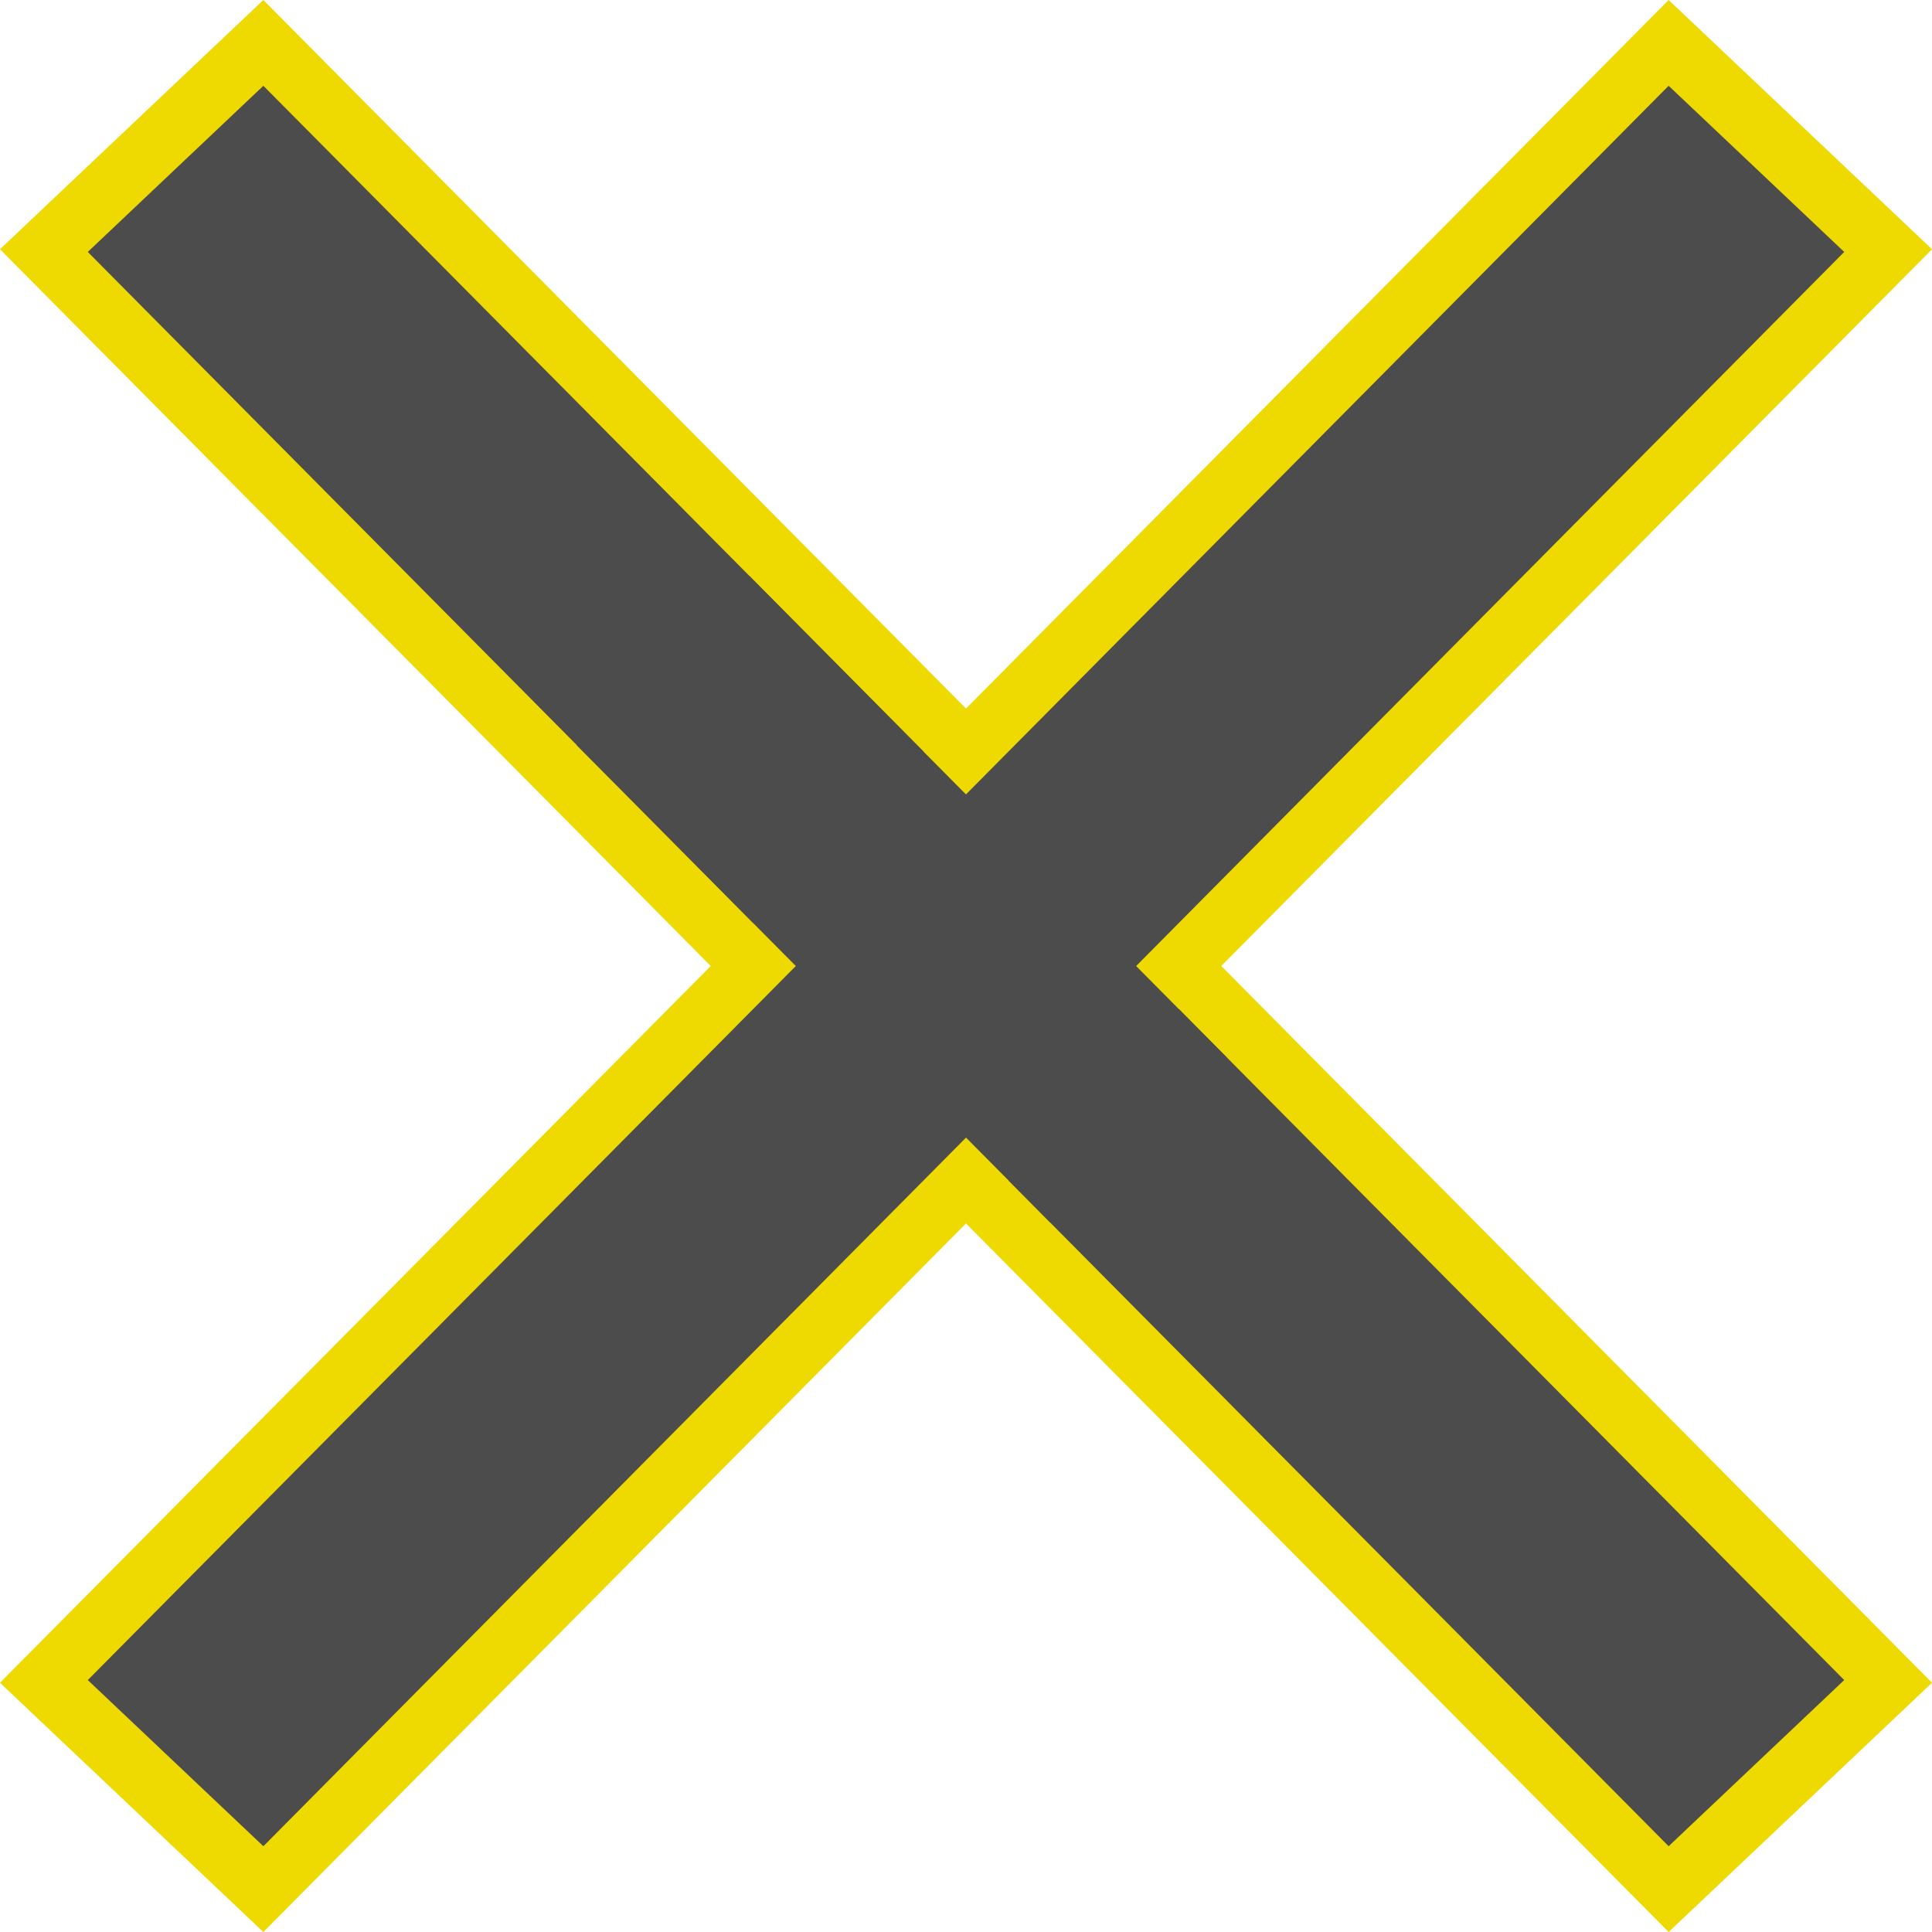
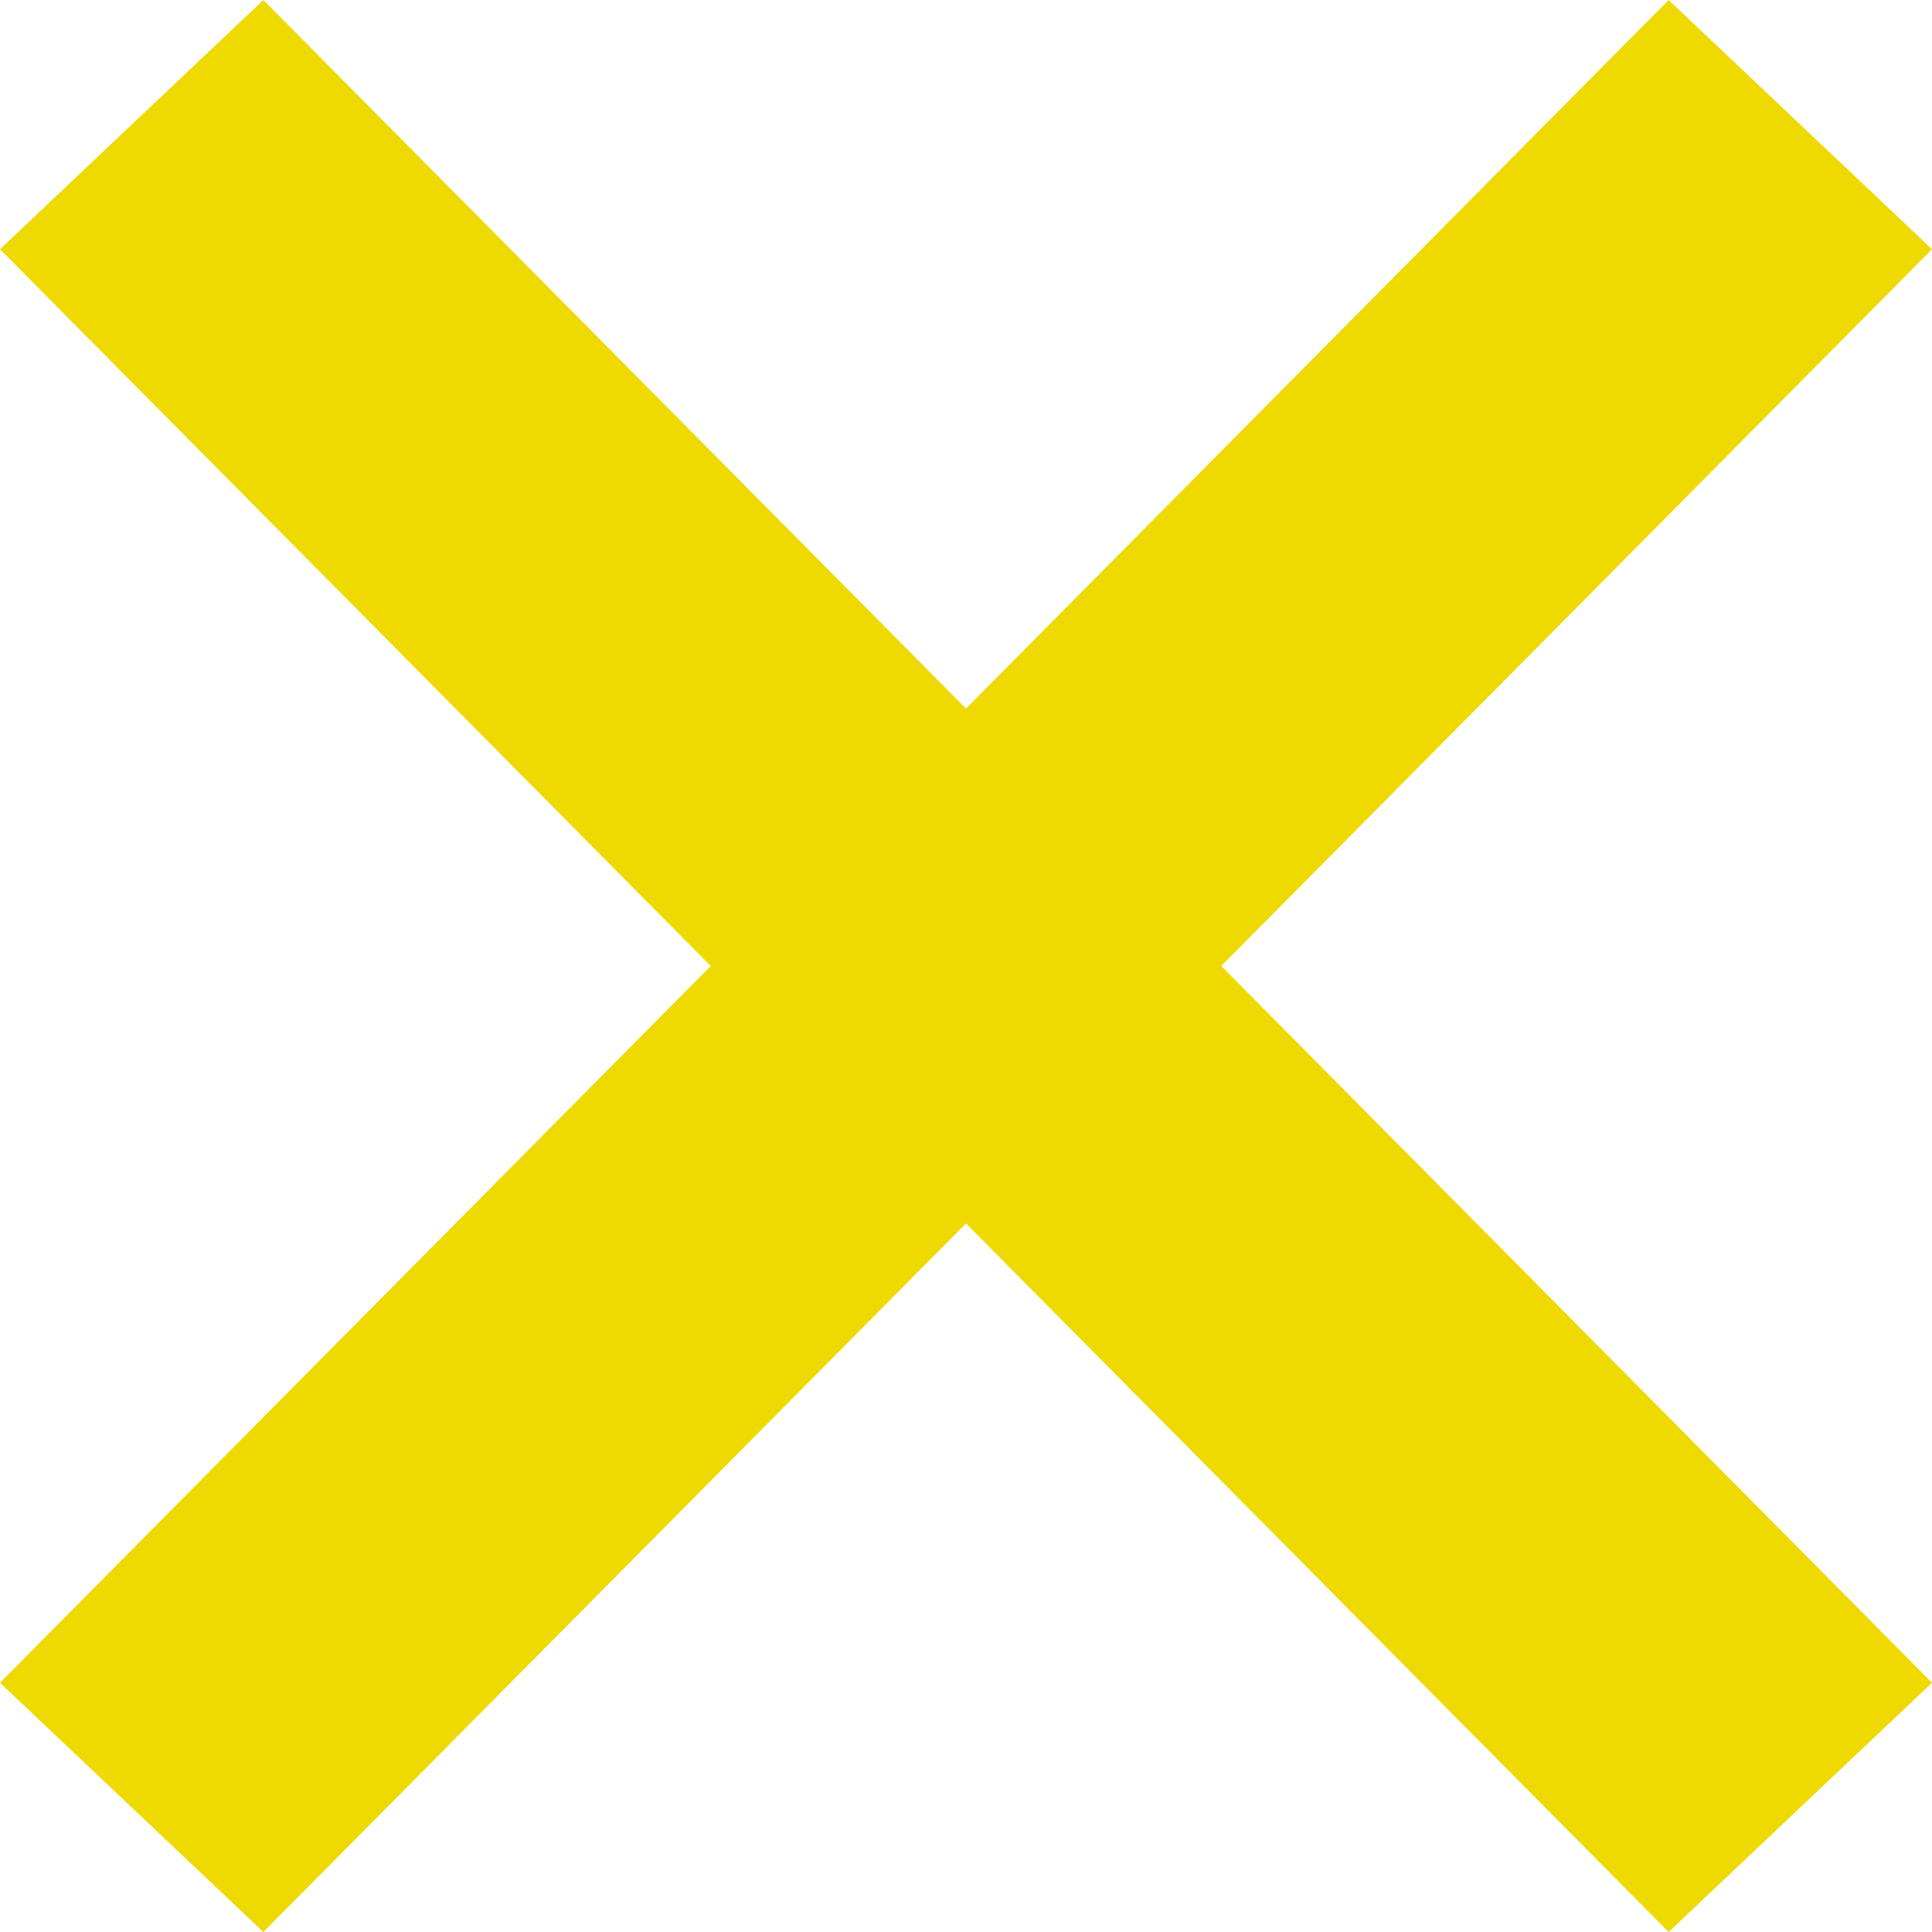
<svg xmlns="http://www.w3.org/2000/svg" viewBox="0 0 25 25" fill-rule="evenodd" clip-rule="evenodd" stroke-linejoin="round" stroke-miterlimit="2">
-   <path d="M3.408.556l21.024 21.202-2.84 2.686L.569 3.242 3.408.556z" fill="#4c4c4c" fill-rule="nonzero" />
+   <path d="M3.408.556l21.024 21.202-2.84 2.686L.569 3.242 3.408.556z" fill="#eed900" fill-rule="nonzero" />
  <path d="M23.864 21.74l-2.272 2.15L1.136 3.26l2.272-2.15 20.456 20.63m1.136.035L3.408 0 0 3.225 21.592 25 25 21.775z" fill="#eed900" fill-rule="nonzero" />
-   <path d="M.568 21.757L21.592.555l2.84 2.688L3.408 24.445l-2.84-2.688z" fill="#4c4c4c" fill-rule="nonzero" />
+   <path d="M.568 21.757L21.592.555l2.84 2.688L3.408 24.445l-2.84-2.688z" fill="#eed900" fill-rule="nonzero" />
  <path d="M21.592 1.11l2.272 2.15L3.408 23.89l-2.272-2.15L21.592 1.11m0-1.11L0 21.775 3.408 25 25 3.225 21.592 0z" fill="#eed900" fill-rule="nonzero" />
-   <path d="M9.695 7.45L7.46 9.64l6.129 6.178 2.285-2.135-6.18-6.233z" fill="#4c4c4c" />
+   <path d="M9.695 7.45L7.46 9.64l6.129 6.178 2.285-2.135-6.18-6.233z" fill="#eed900" />
</svg>
